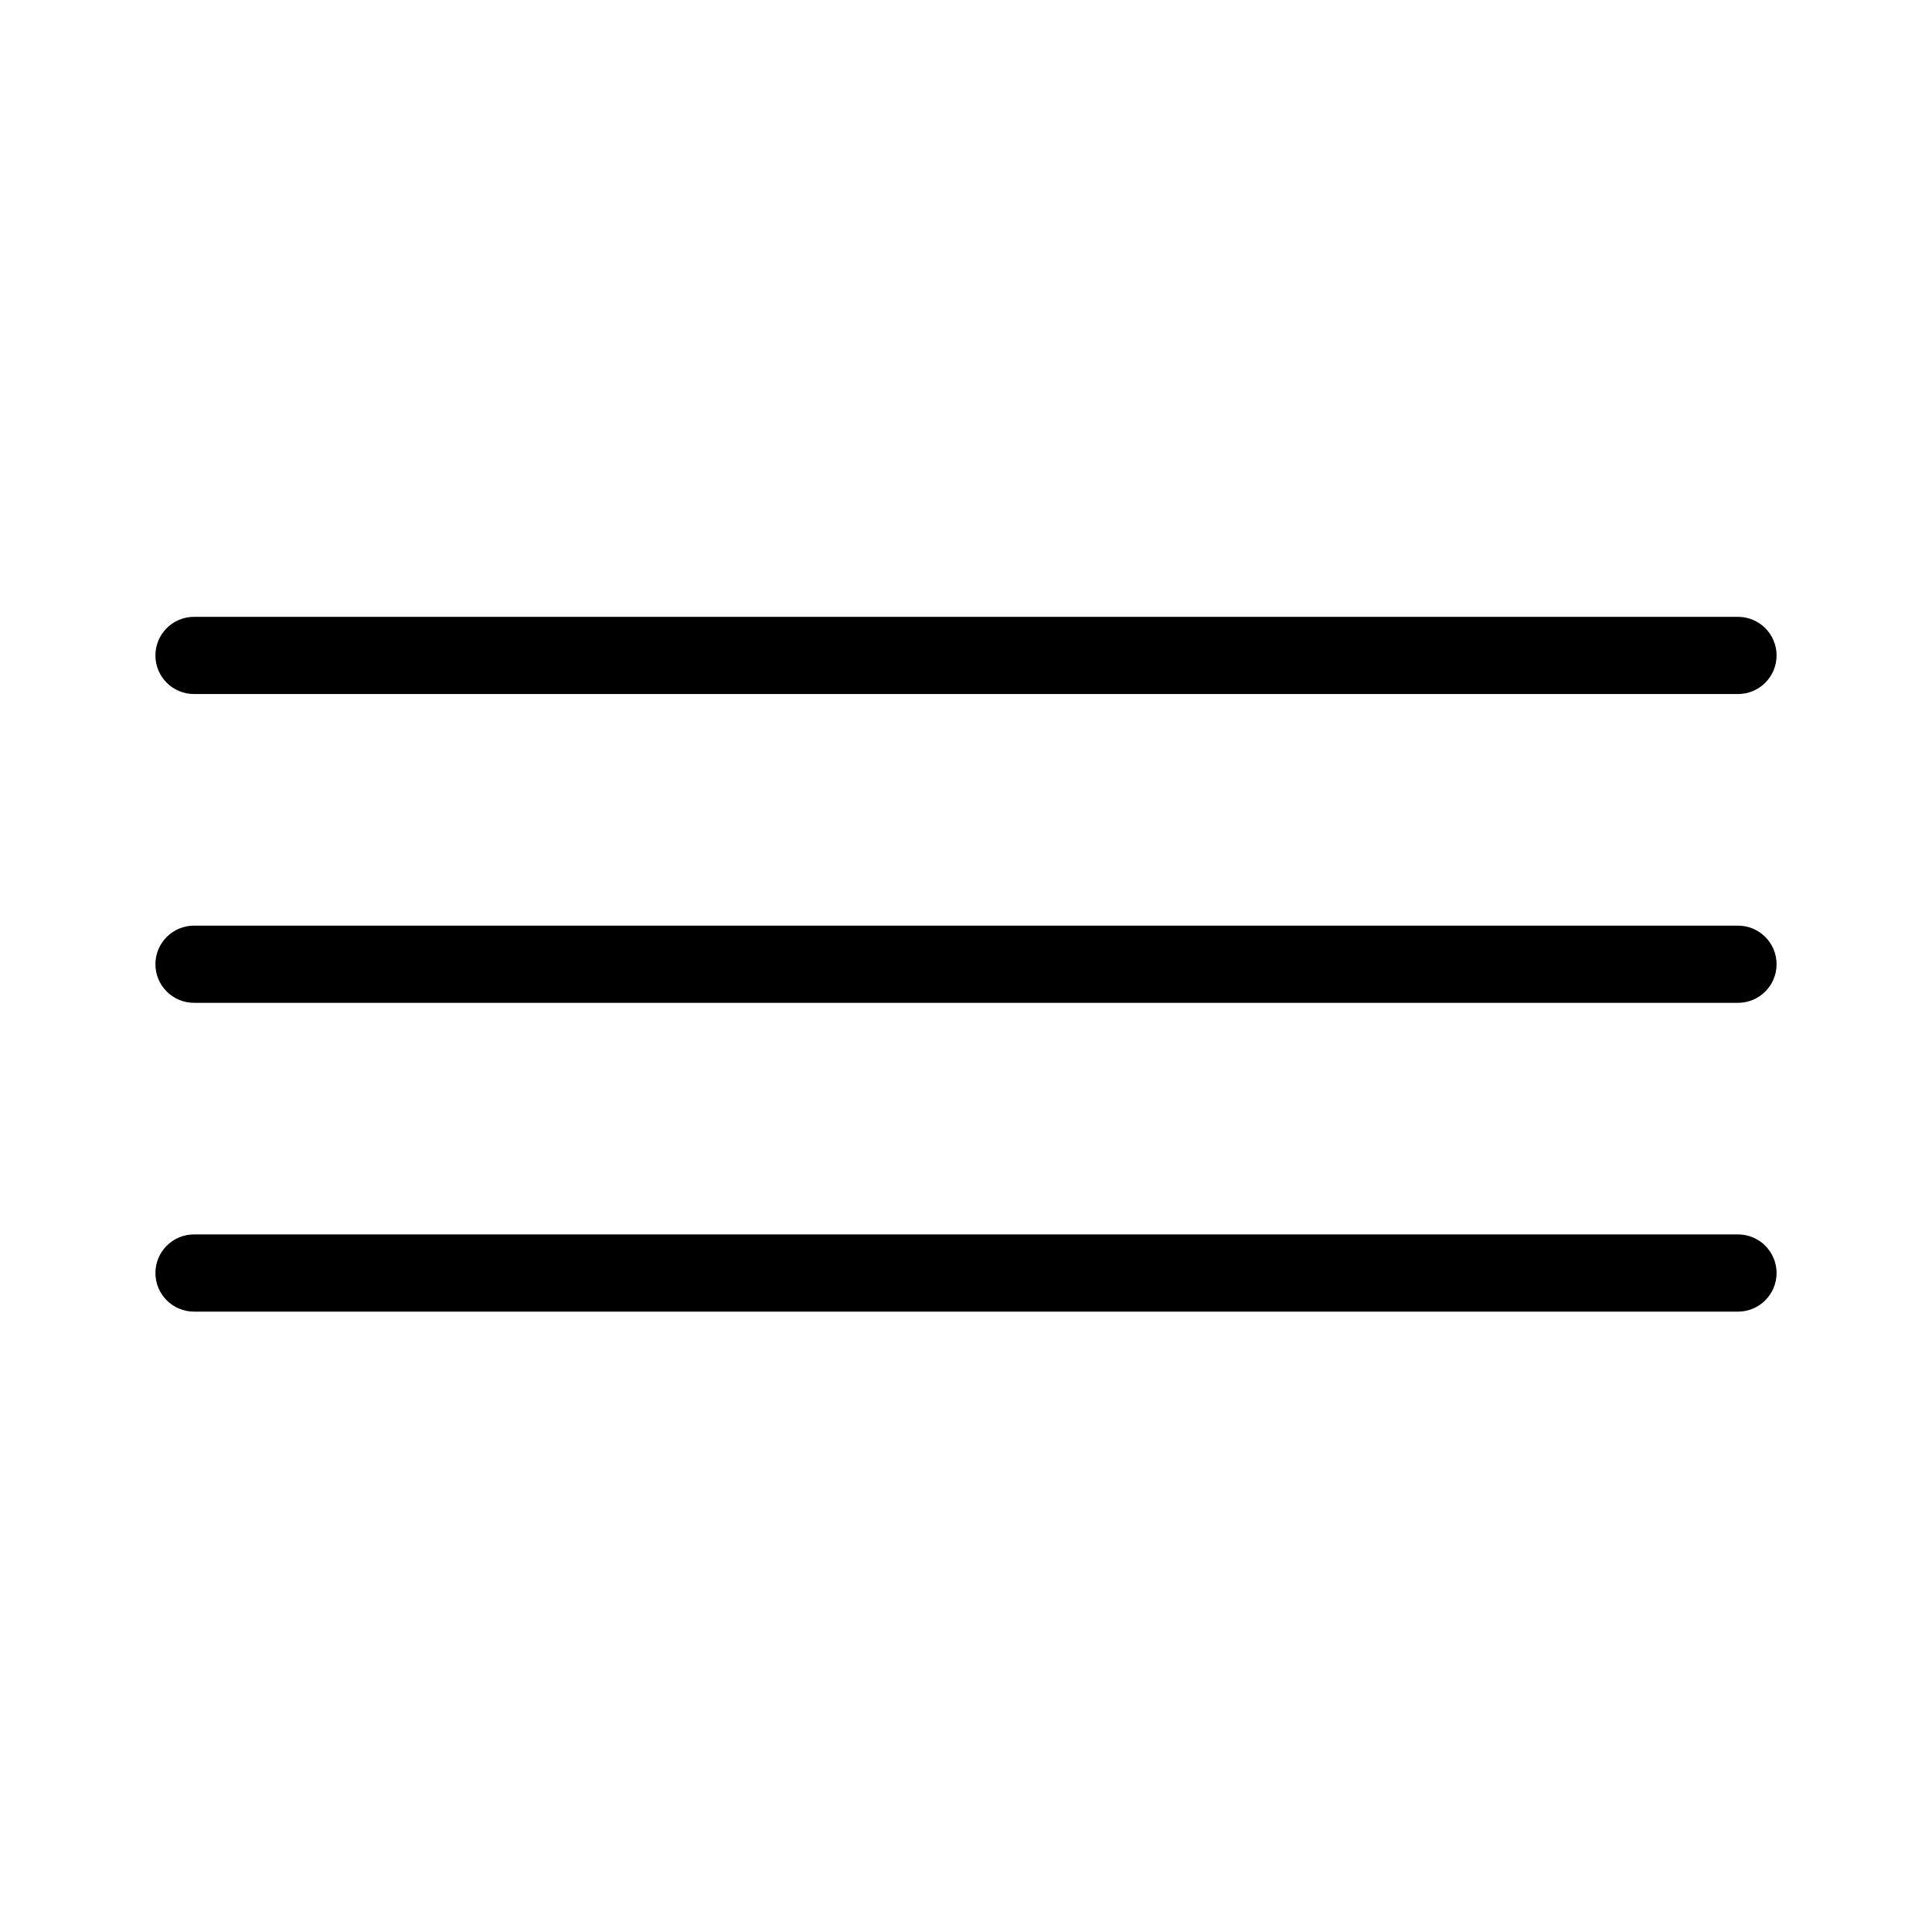
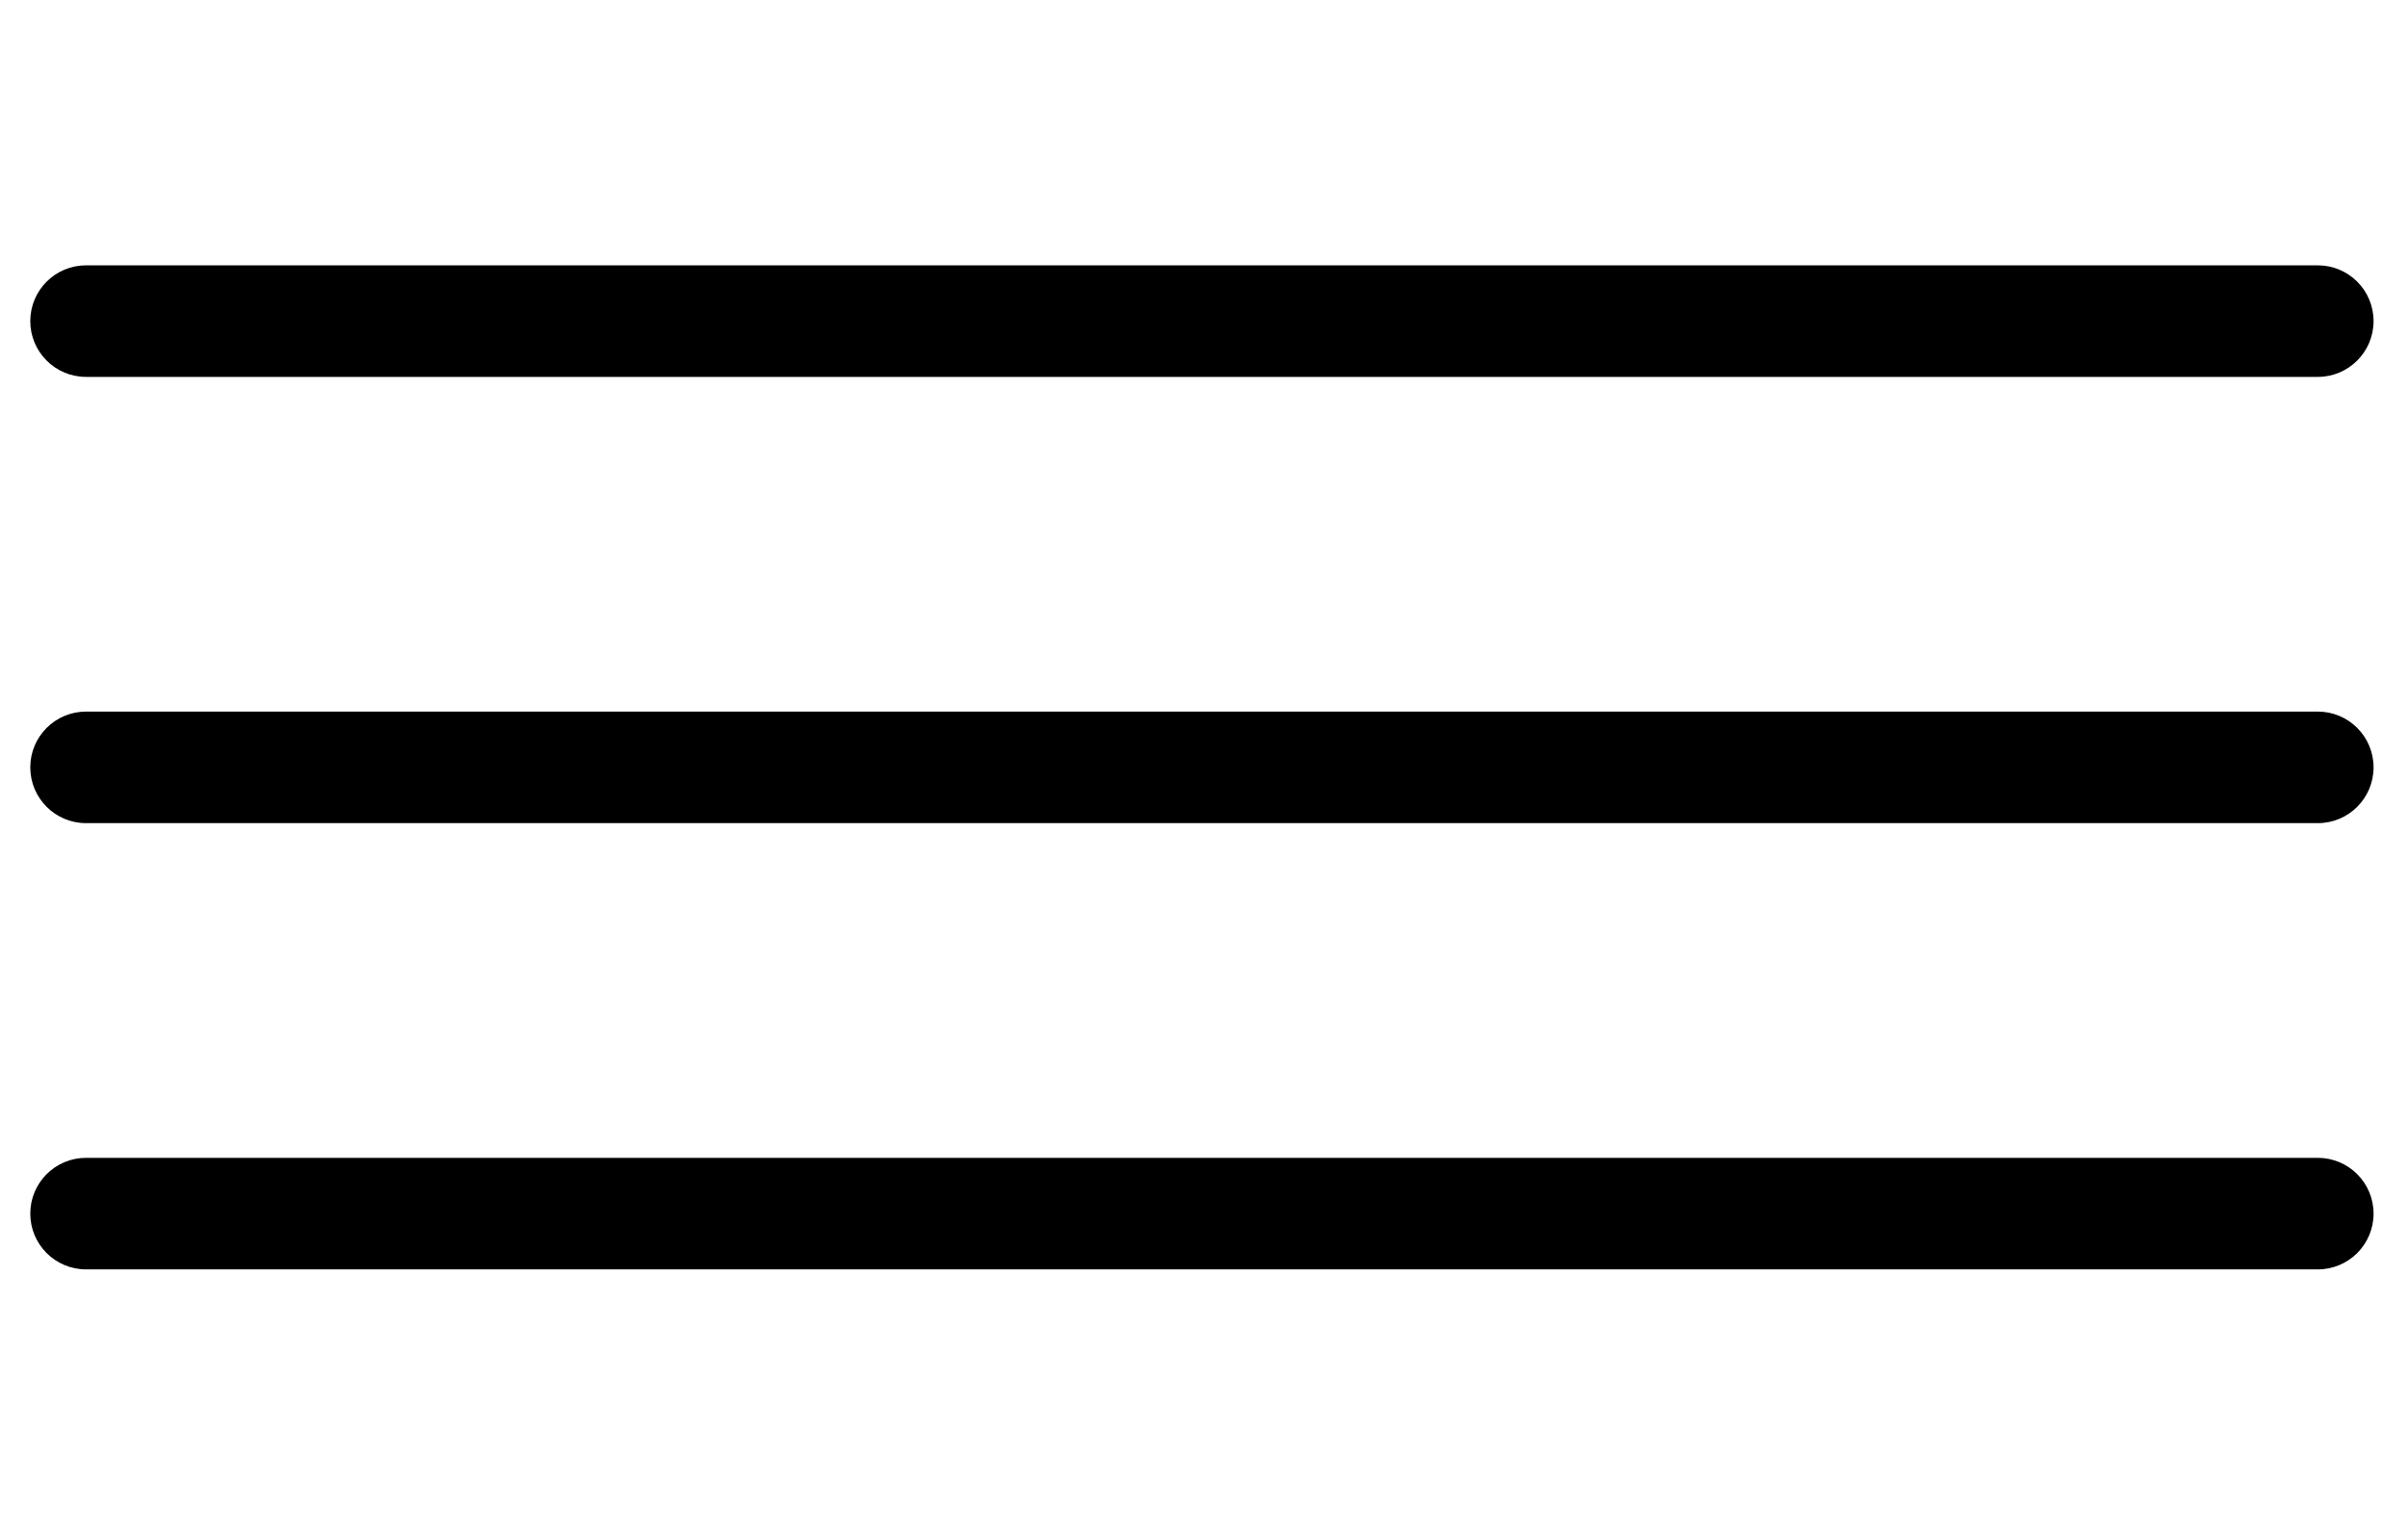
- <svg xmlns="http://www.w3.org/2000/svg" viewBox="0 0 512 512">
-   <path d="M460.583 265.761H51.417c-5.65 0-10.229-4.579-10.229-10.229 0-5.65 4.579-10.229 10.229-10.229h409.166c5.65 0 10.229 4.579 10.229 10.229 0 5.65-4.579 10.229-10.229 10.229zM460.583 183.928H51.417c-5.65 0-10.229-4.579-10.229-10.229 0-5.65 4.579-10.229 10.229-10.229h409.166c5.65 0 10.229 4.579 10.229 10.229 0 5.65-4.579 10.229-10.229 10.229zM460.583 347.594H51.417c-5.65 0-10.229-4.579-10.229-10.229s4.579-10.229 10.229-10.229h409.166c5.65 0 10.229 4.579 10.229 10.229s-4.579 10.229-10.229 10.229z" />
+ <svg xmlns="http://www.w3.org/2000/svg" viewBox="0 0 802.75 512">
+   <path d="M772.67 274.464H28.692c-10.273 0-18.599-8.326-18.599-18.599s8.326-18.599 18.599-18.599H772.67c10.273 0 18.599 8.326 18.599 18.599s-8.326 18.599-18.599 18.599zM772.67 125.668H28.692c-10.273 0-18.599-8.326-18.599-18.599S18.419 88.47 28.692 88.47H772.67c10.273 0 18.599 8.326 18.599 18.599s-8.326 18.599-18.599 18.599zM772.67 423.259H28.692c-10.273 0-18.599-8.326-18.599-18.599s8.326-18.599 18.599-18.599H772.67c10.273 0 18.599 8.326 18.599 18.599s-8.326 18.599-18.599 18.599z" />
</svg>
